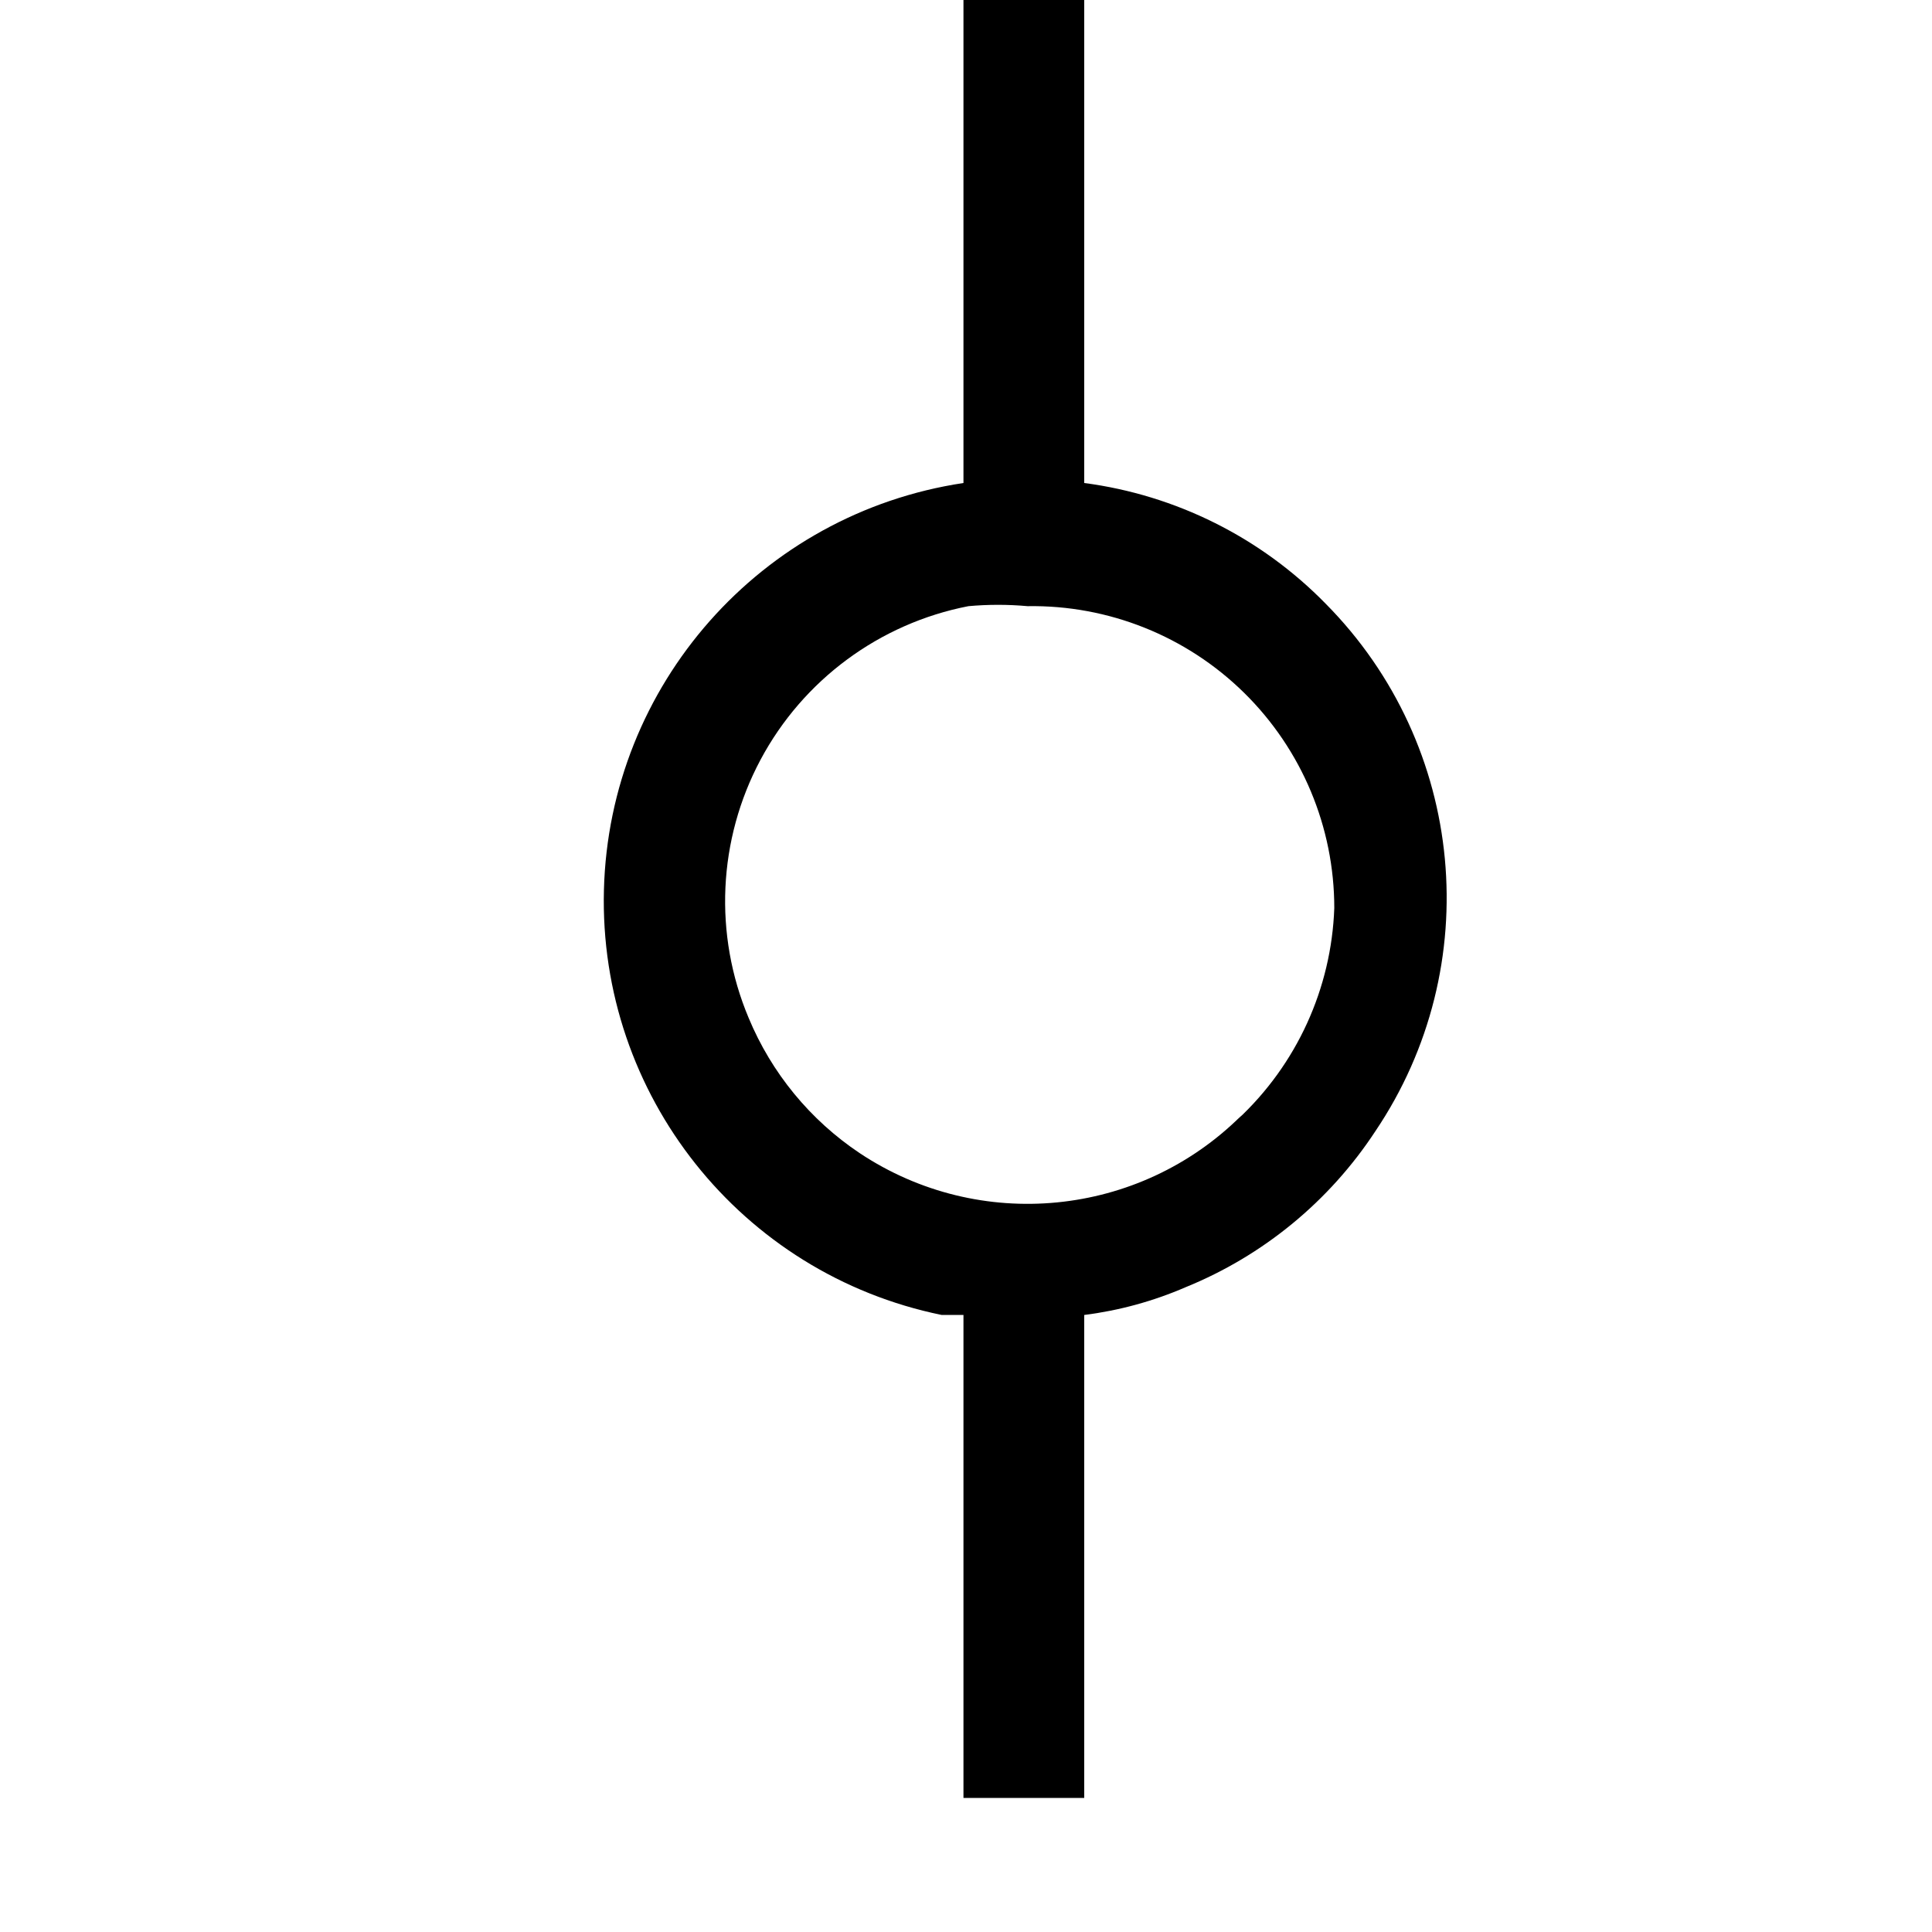
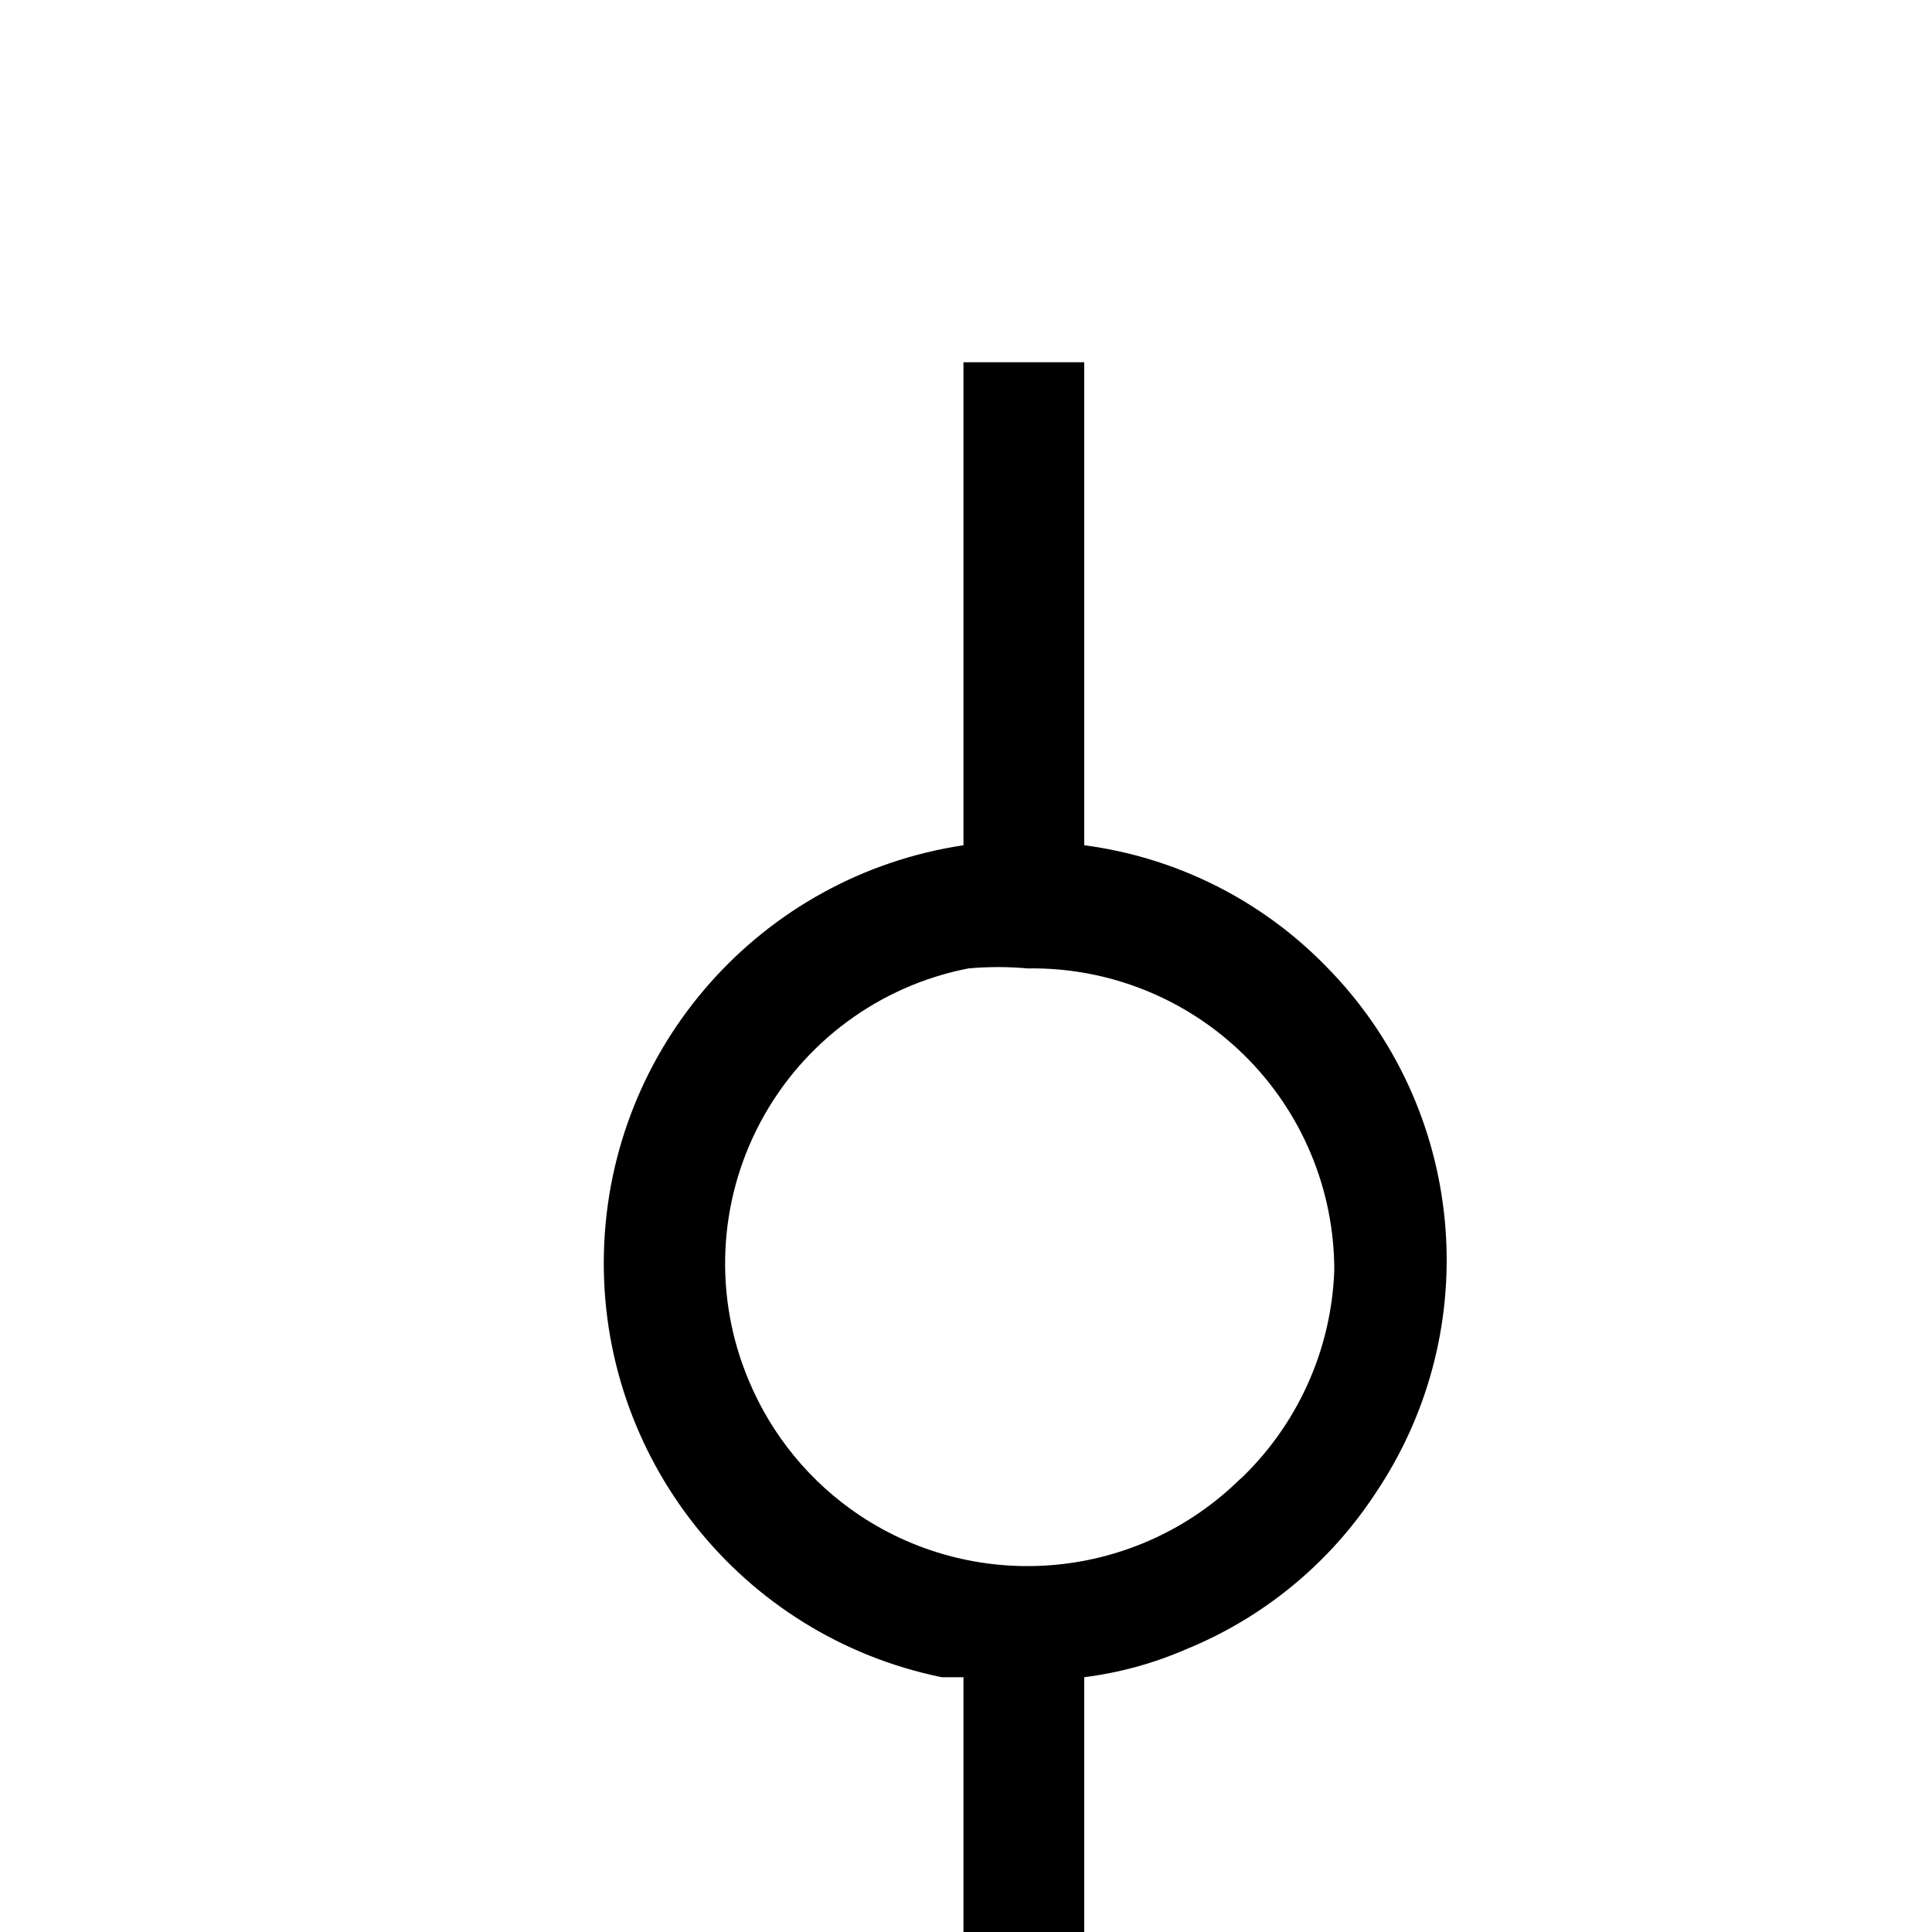
- <svg xmlns="http://www.w3.org/2000/svg" width="16" height="16" viewbox="0 -3.5 16 16" fill="currentColor">
+ <svg xmlns="http://www.w3.org/2000/svg" width="16" height="16" viewBox="0 -3 16 16" fill="currentColor">
  <path d="M10.979 5a3.42 3.42 0 0 0-2-1V0h-1v4a3.5 3.5 0 0 0-.18 6.89h.18v4h1v-4a3.08 3.08 0 0 0 .84-.23 3.42 3.42 0 0 0 1.57-1.29 3.46 3.46 0 0 0-.41-4.37zm-.7 4.24a2.51 2.51 0 0 1-3.159.31 2.5 2.5 0 0 1-.92-1.12 2.49 2.49 0 0 1 1.82-3.41 2.72 2.72 0 0 1 .49 0 2.5 2.5 0 0 1 2.54 2.5 2.51 2.51 0 0 1-.8 1.75l.03-.03z" />
</svg>
